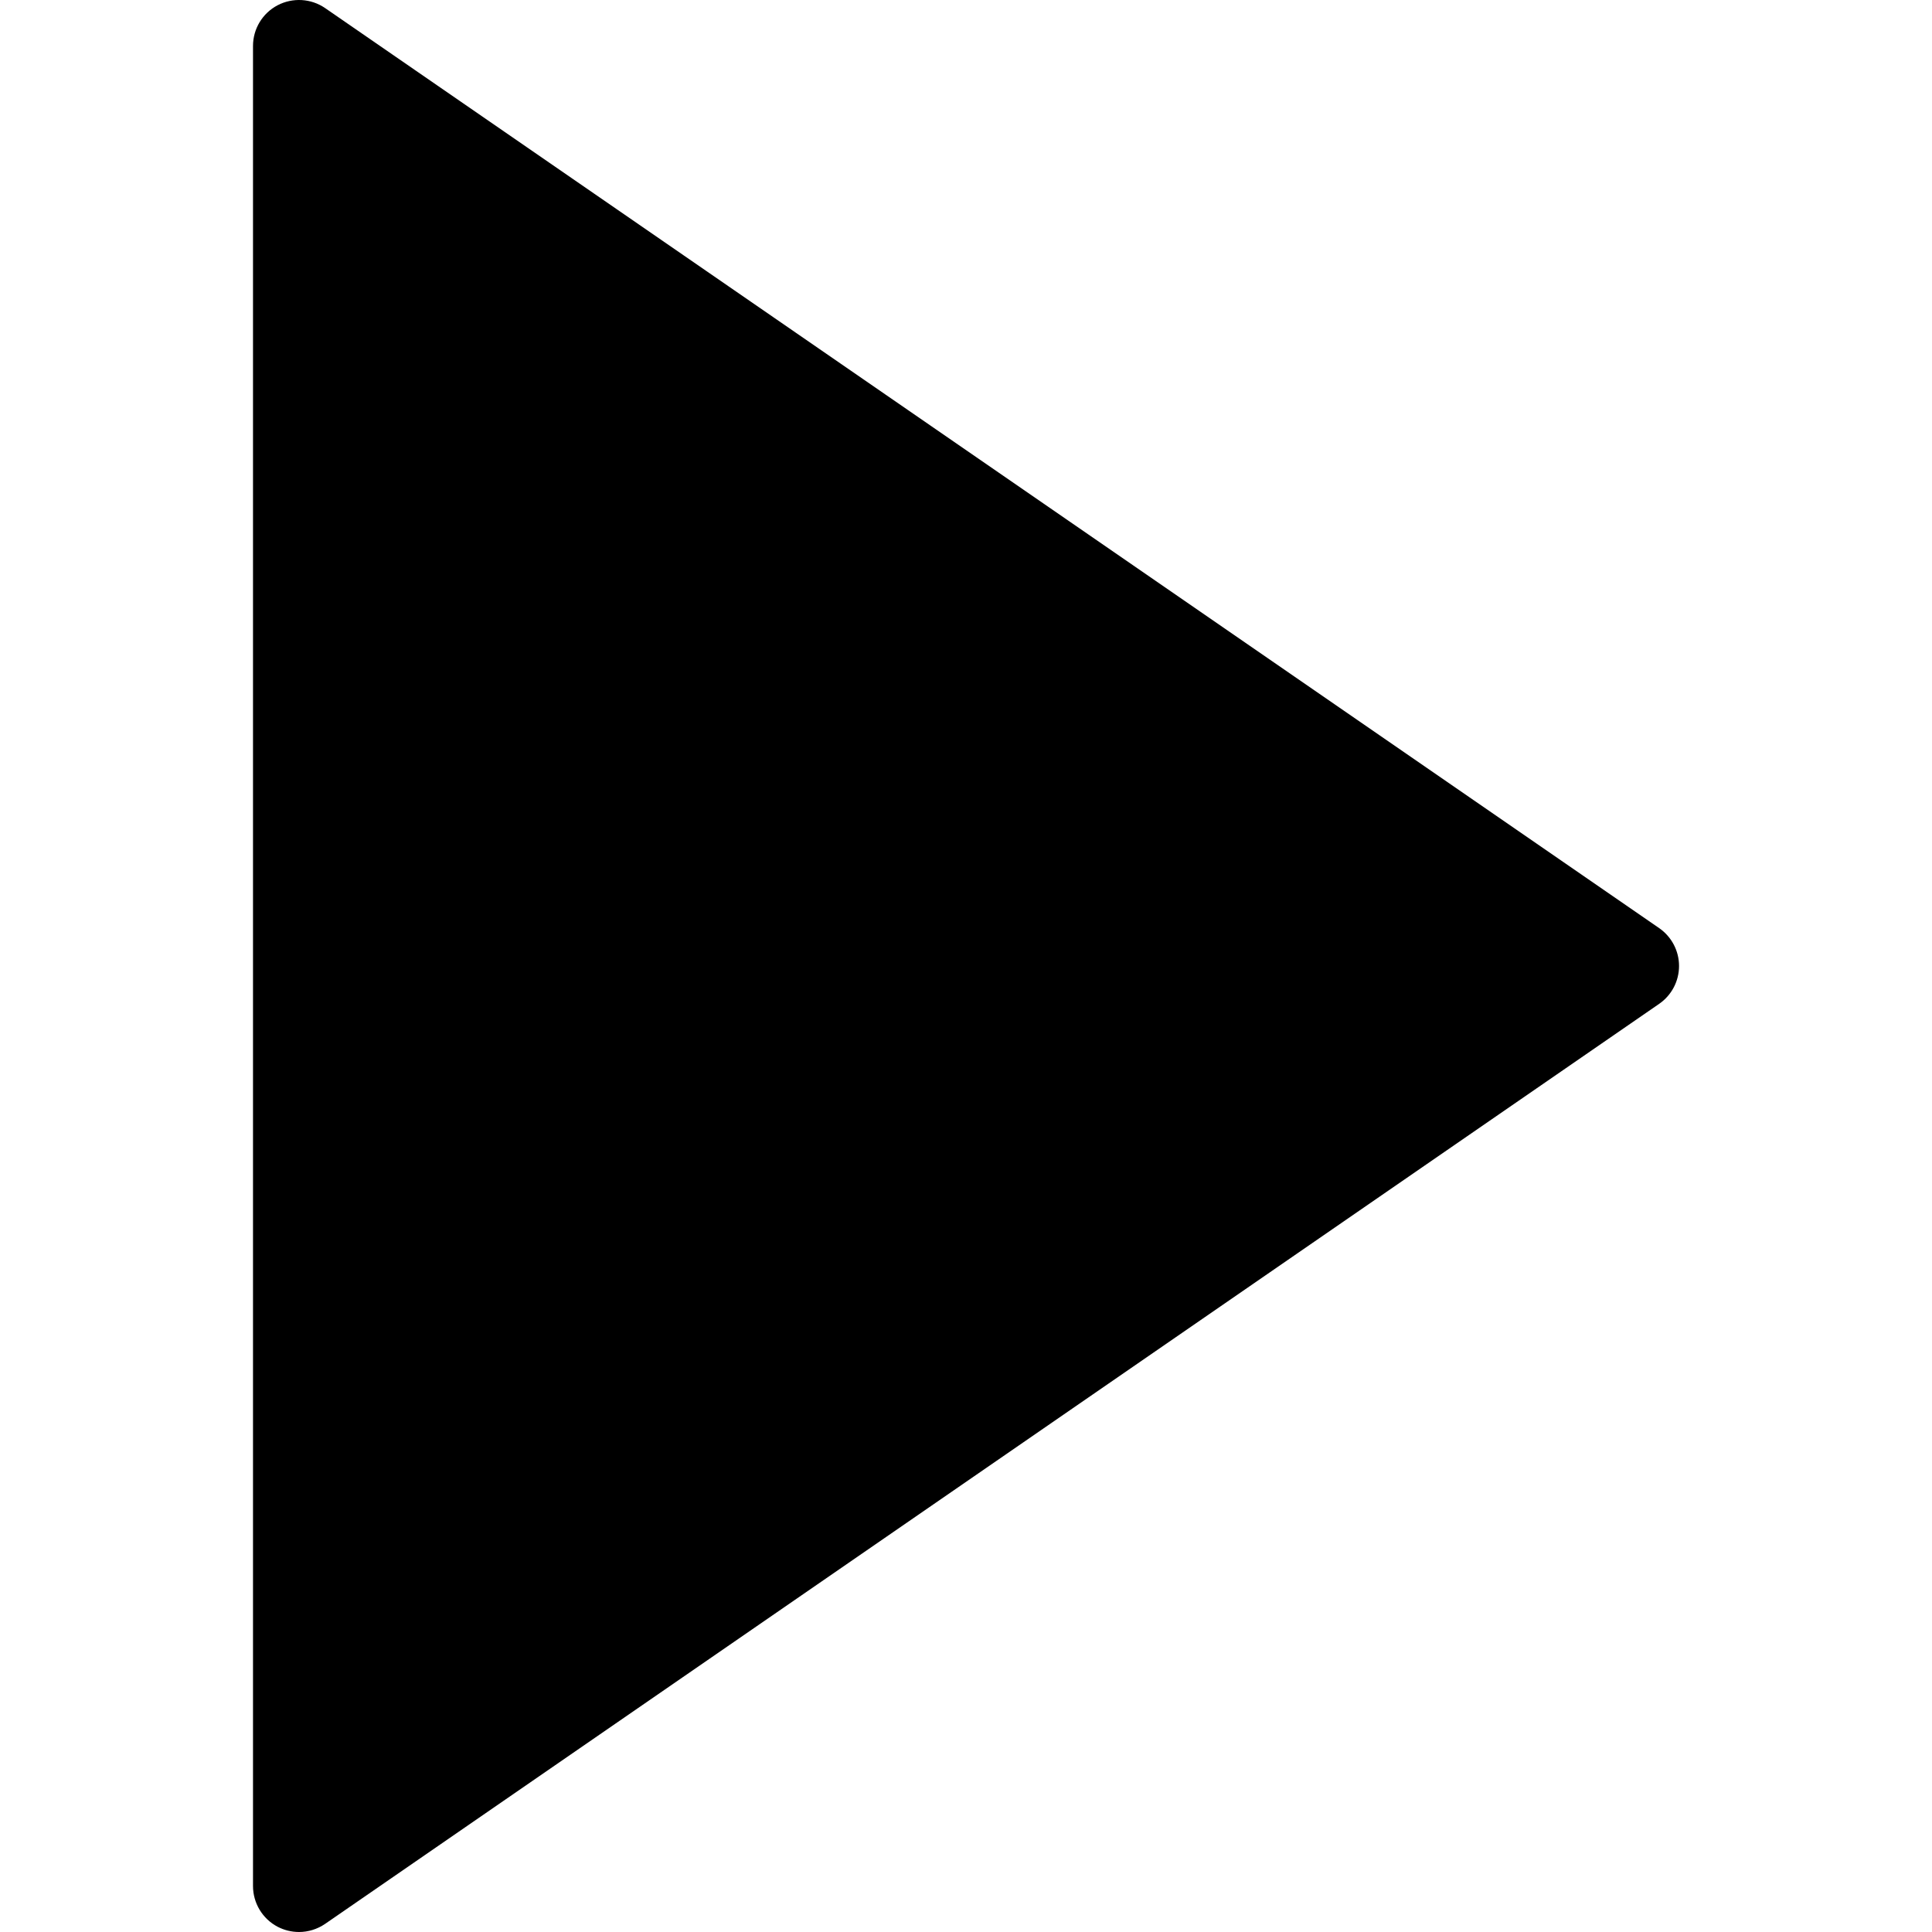
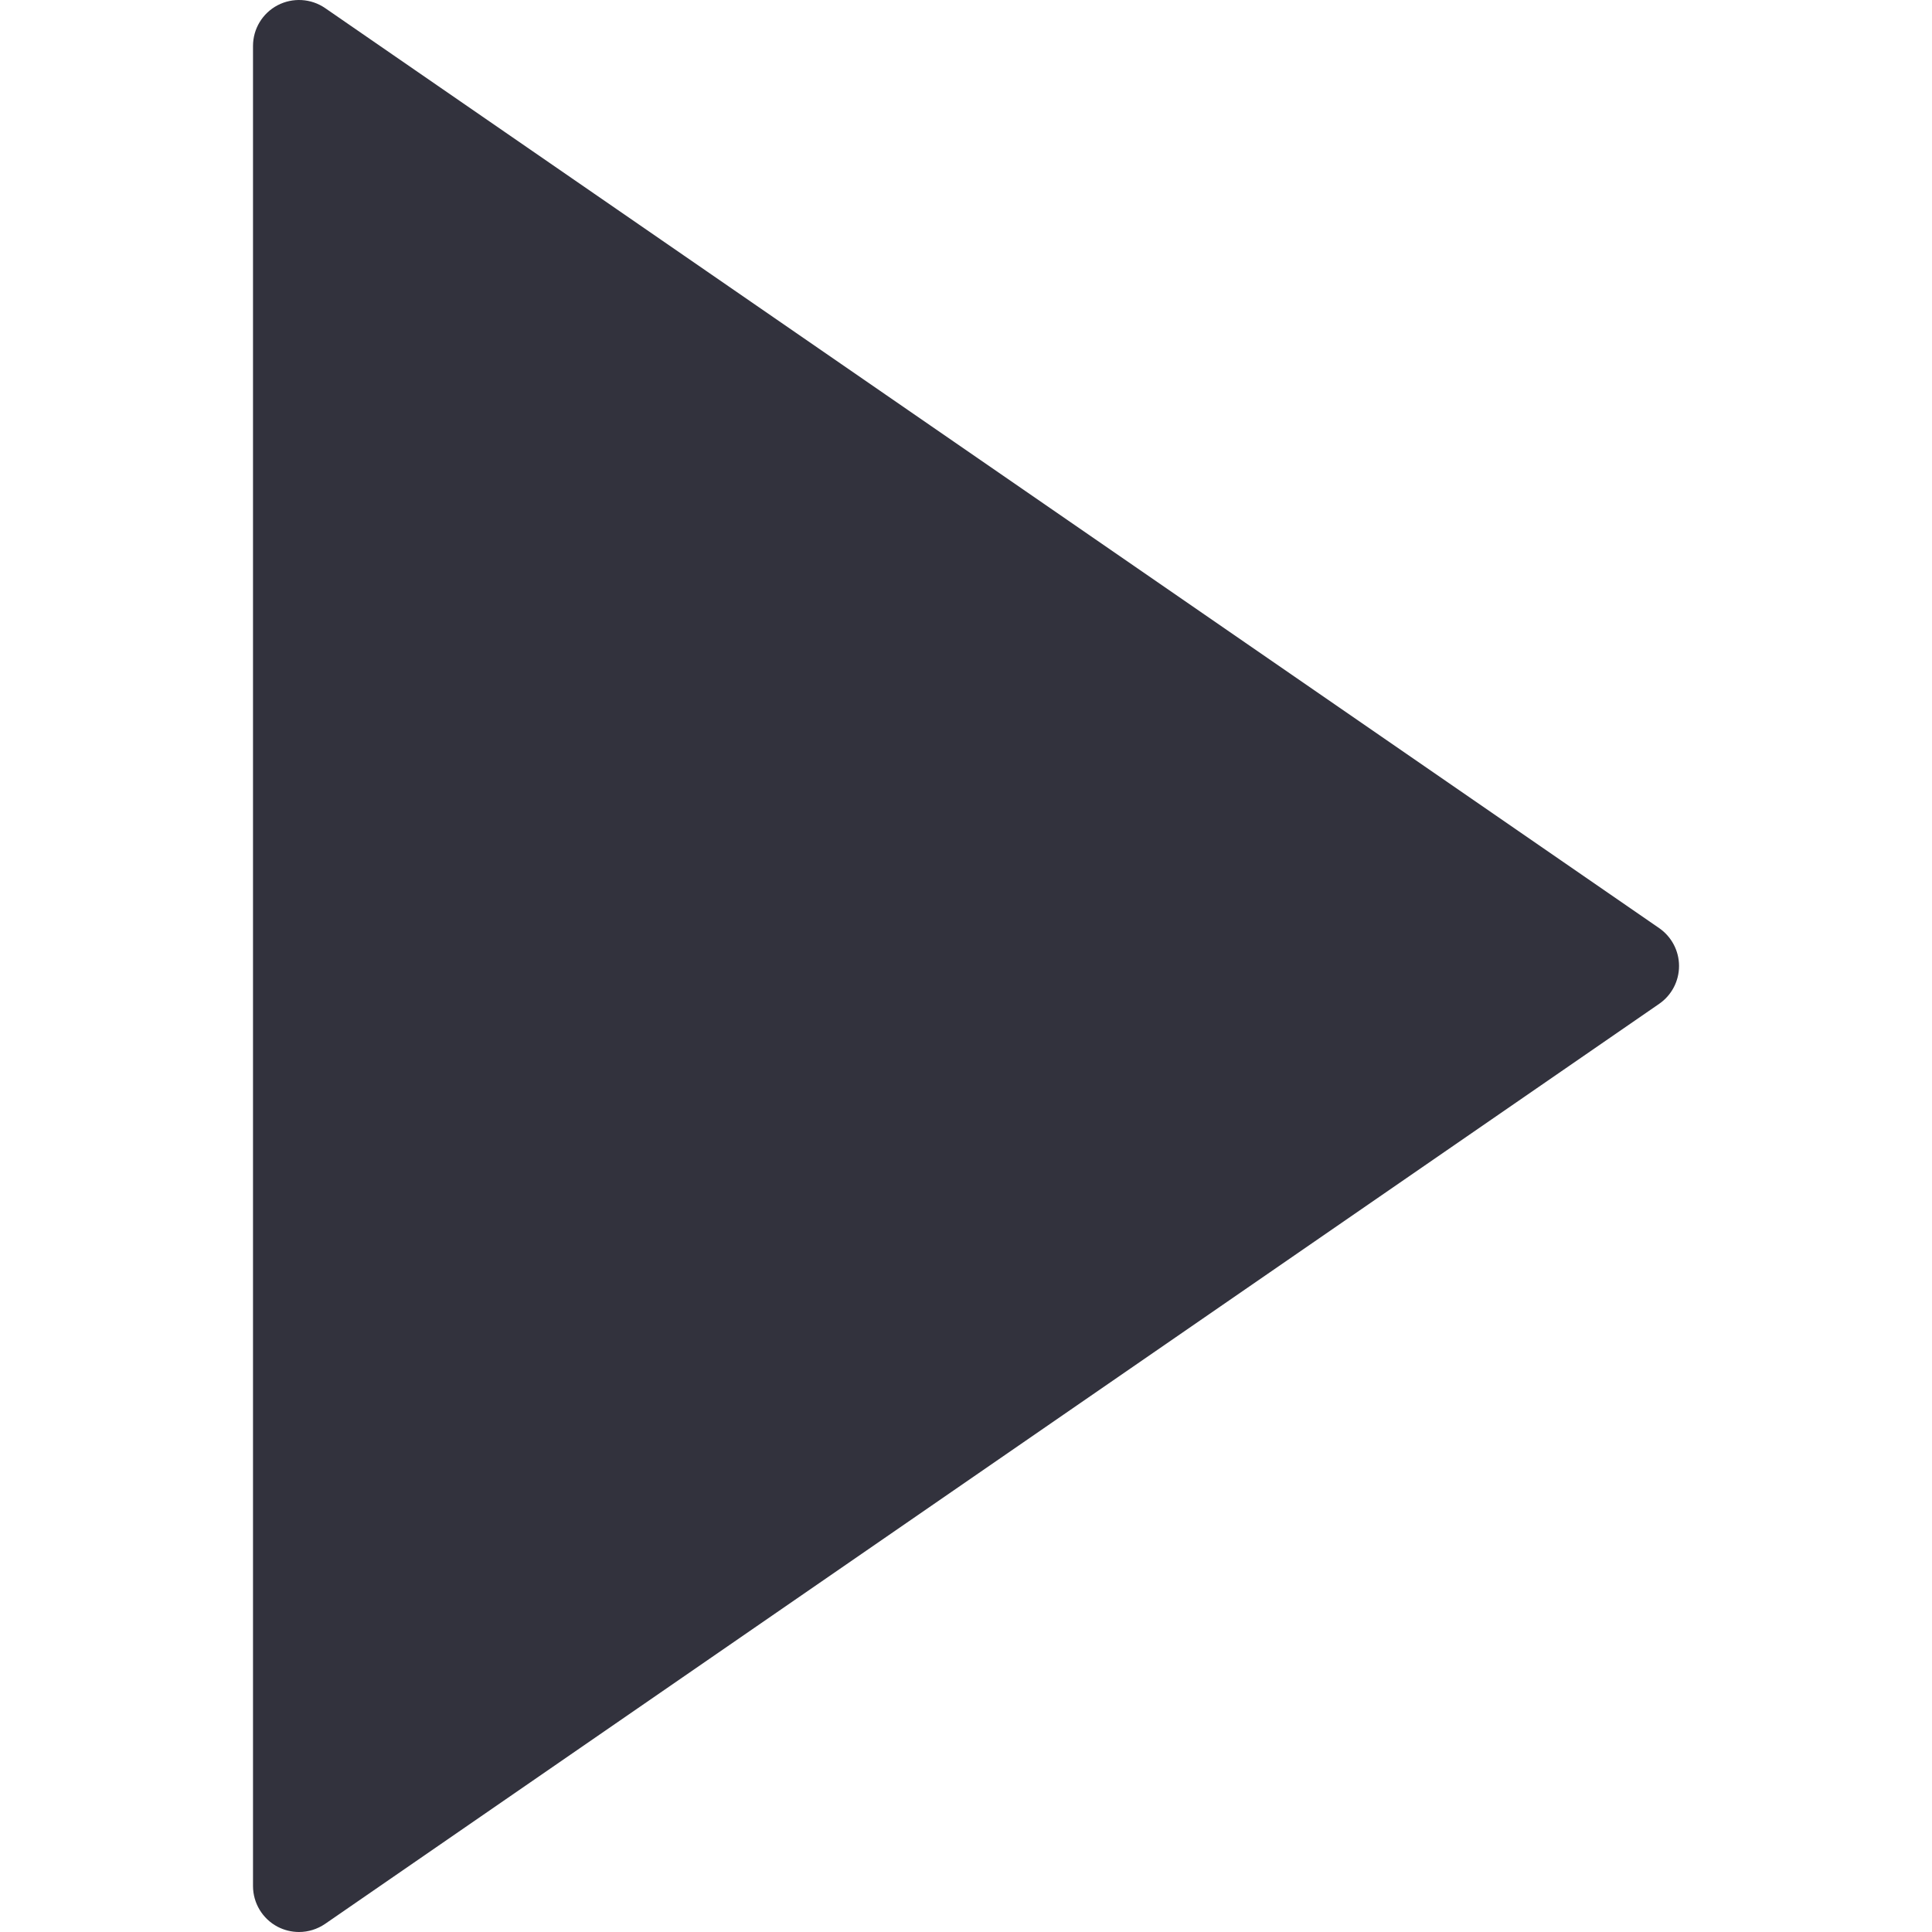
<svg xmlns="http://www.w3.org/2000/svg" version="1.1" id="Capa_1" x="0px" y="0px" viewBox="0 0 41.999 41.999" style="enable-background:new 0 0 41.999 41.999;" xml:space="preserve">
-   <path d="M36.068,20.176l-29-20C6.761-0.035,6.363-0.057,6.035,0.114C5.706,0.287,5.5,0.627,5.5,0.999v40  c0,0.372,0.206,0.713,0.535,0.886c0.146,0.076,0.306,0.114,0.465,0.114c0.199,0,0.397-0.06,0.568-0.177l29-20  c0.271-0.187,0.432-0.494,0.432-0.823S36.338,20.363,36.068,20.176z" />
+   <path fill="#32323D" d="M36.068,20.176l-29-20C6.761-0.035,6.363-0.057,6.035,0.114C5.706,0.287,5.5,0.627,5.5,0.999v40  c0,0.372,0.206,0.713,0.535,0.886c0.146,0.076,0.306,0.114,0.465,0.114c0.199,0,0.397-0.06,0.568-0.177l29-20  c0.271-0.187,0.432-0.494,0.432-0.823S36.338,20.363,36.068,20.176z" />
  <g>
</g>
  <g>
</g>
  <g>
</g>
  <g>
</g>
  <g>
</g>
  <g>
</g>
  <g>
</g>
  <g>
</g>
  <g>
</g>
  <g>
</g>
  <g>
</g>
  <g>
</g>
  <g>
</g>
  <g>
</g>
  <g>
</g>
</svg>
